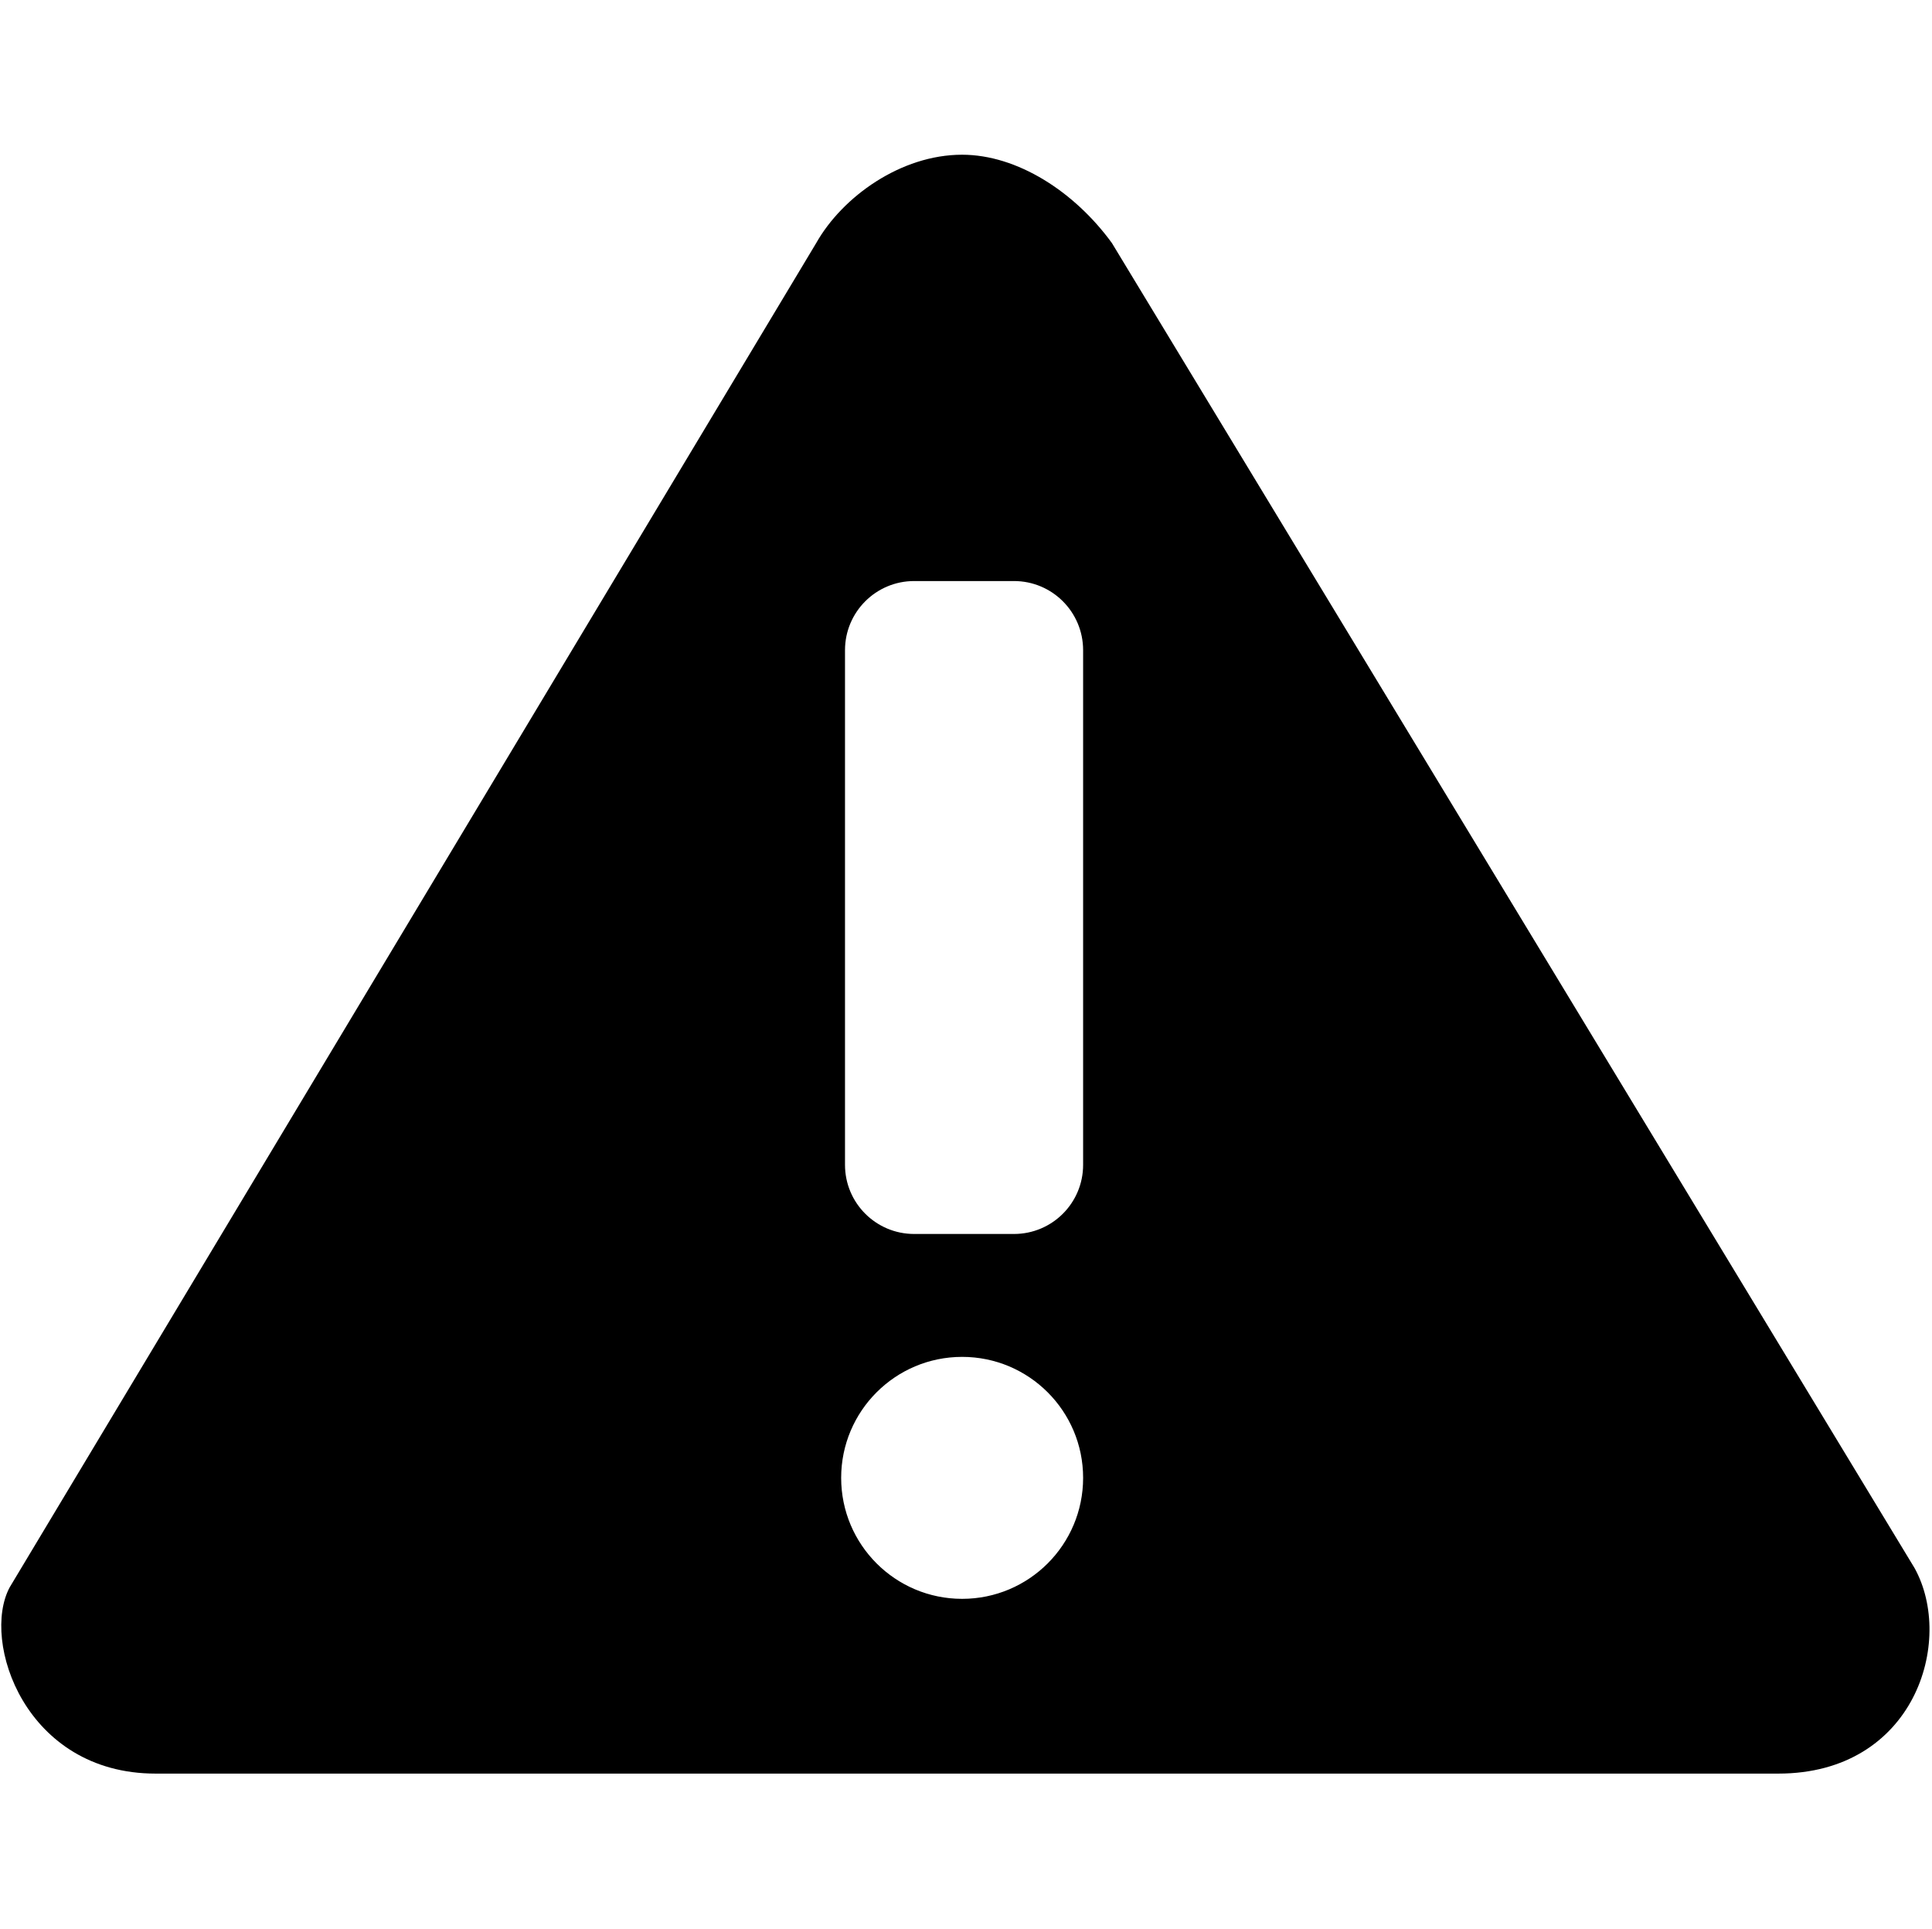
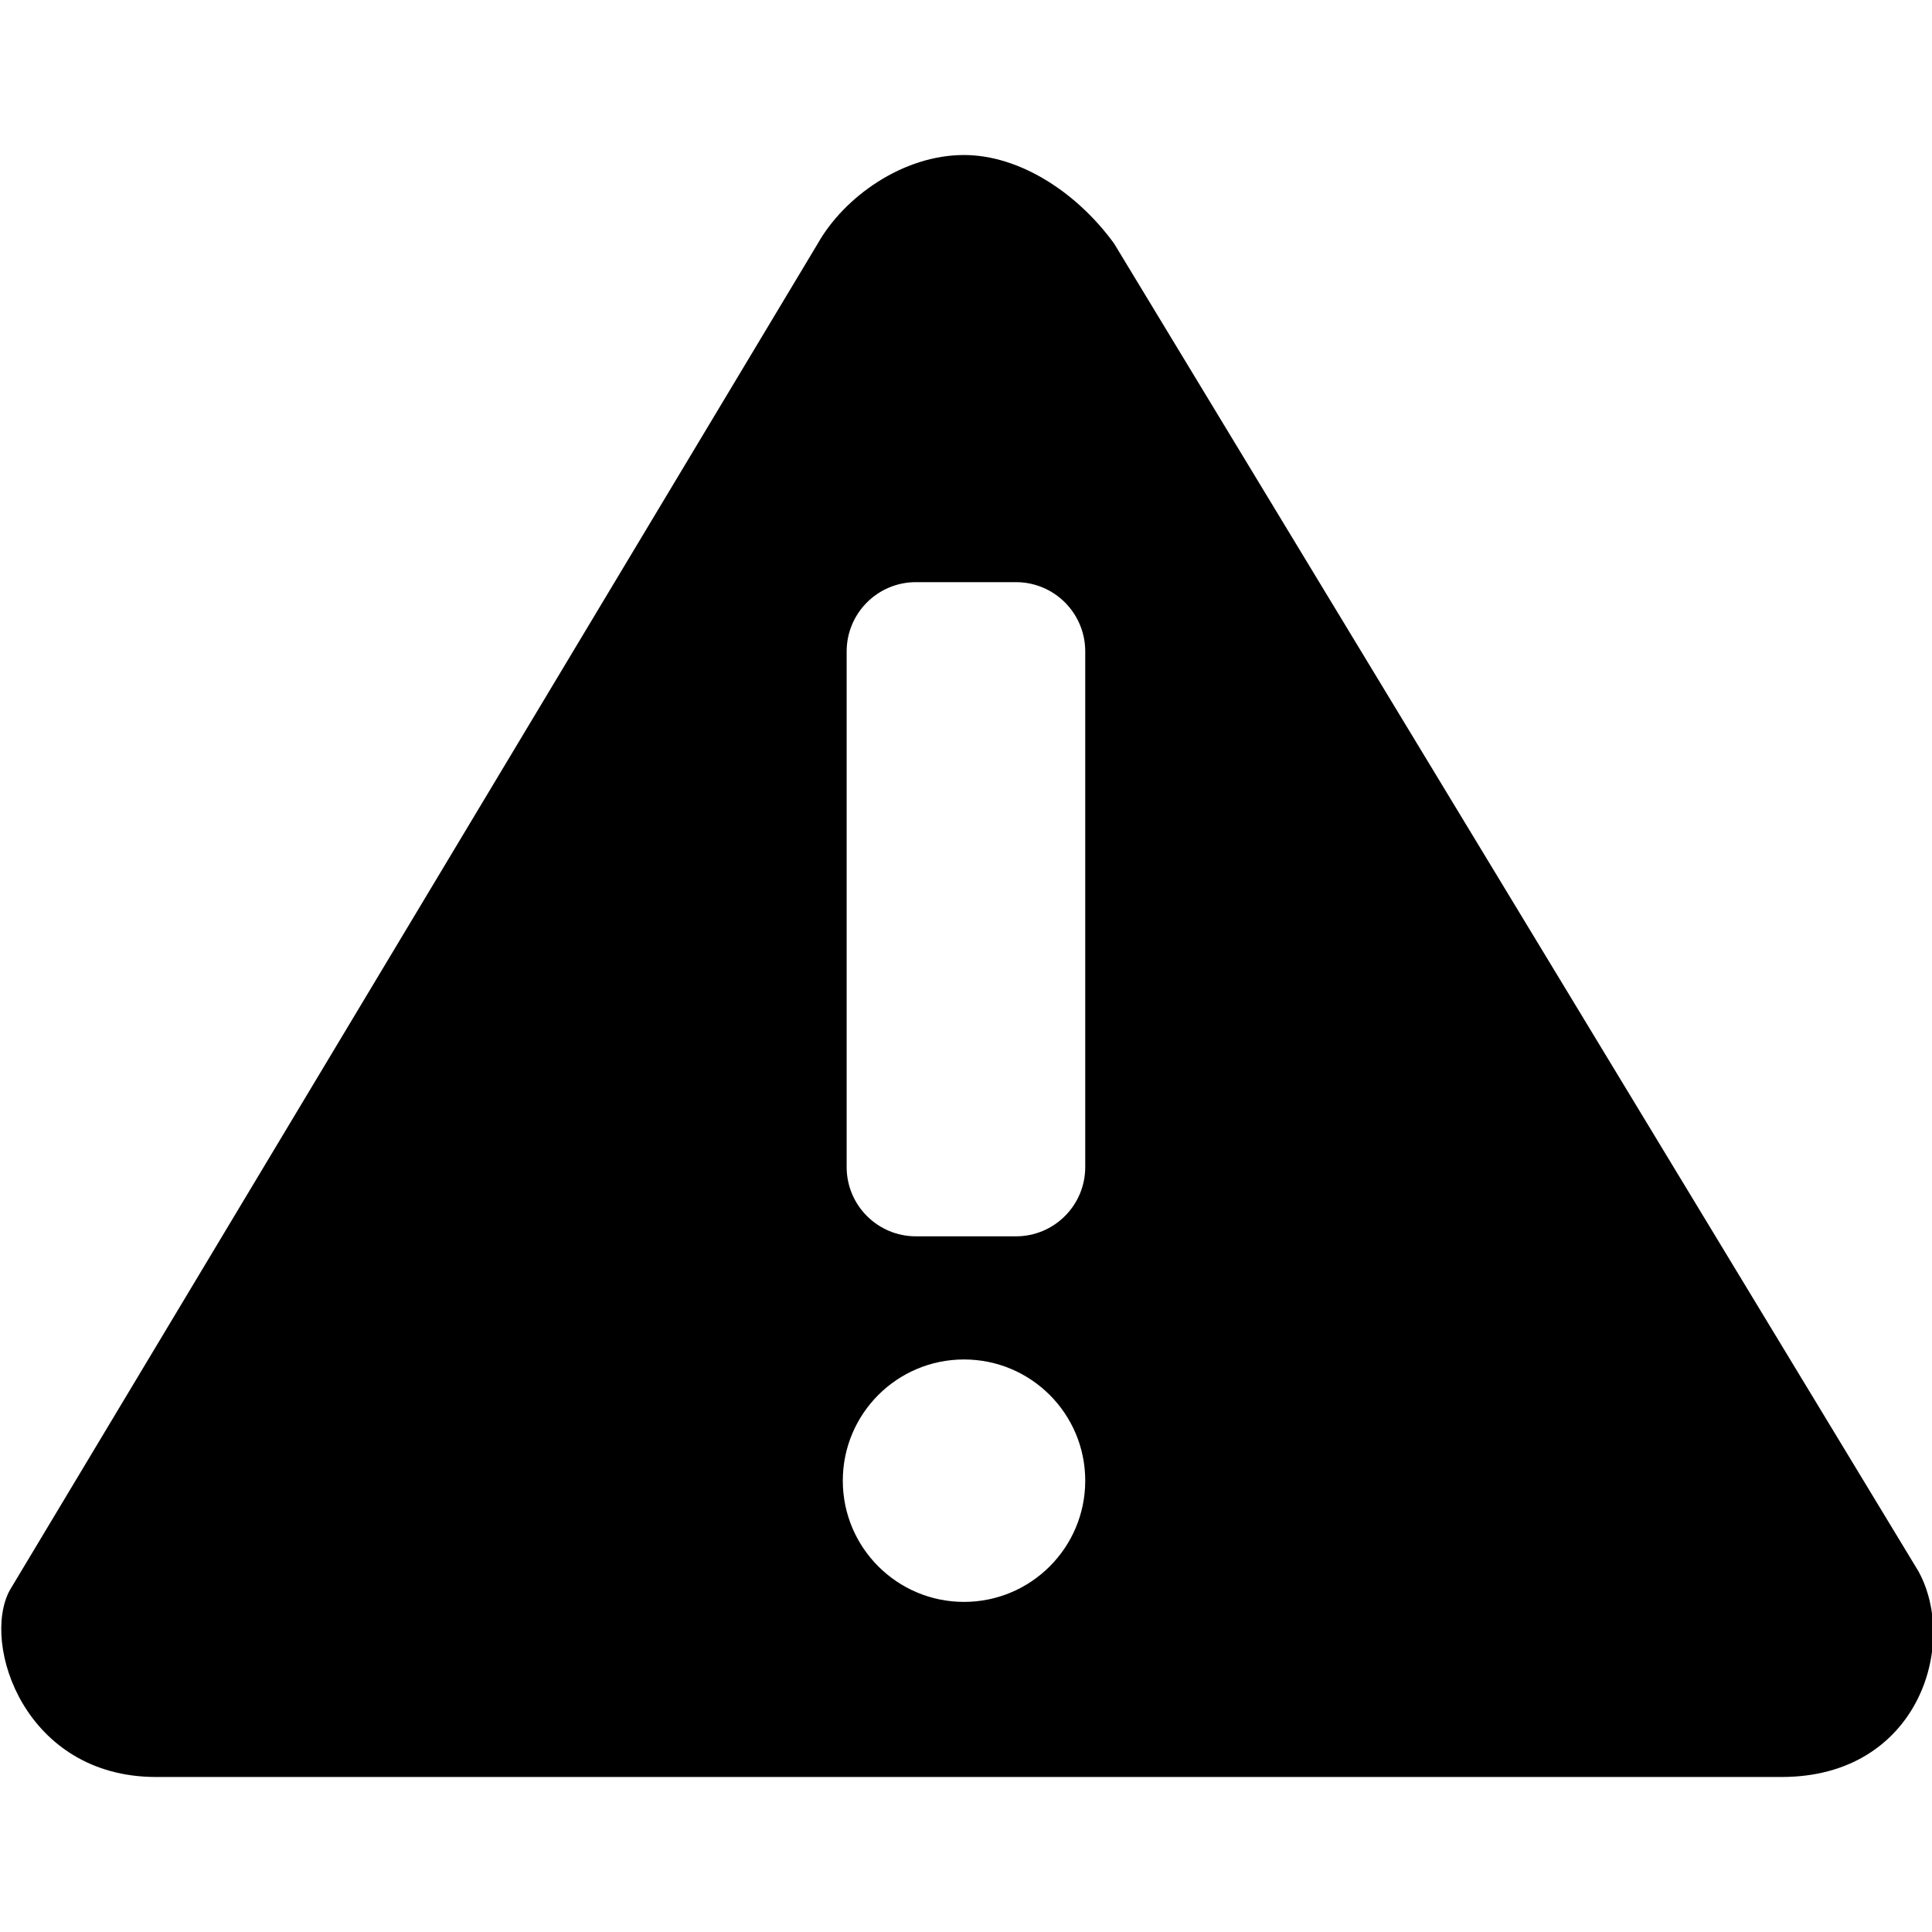
- <svg xmlns="http://www.w3.org/2000/svg" class="icon-error" width="513" height="512" viewBox="0 0 513 512" fill="currentColor">
+ <svg xmlns="http://www.w3.org/2000/svg" class="icon-error" width="512" height="512" viewBox="0 0 512 512" fill="currentColor">
  <path fill-rule="evenodd" clip-rule="evenodd" d="M216.723 64.537L2.571 421.459C-5.078 435.735 6.65 470.918 41.322 470.918H472.177C508.379 470.918 519.087 435.735 508.379 416.36L295.246 64.537C285.31 50.88 270.117 41.091 255.475 41.082C239.246 41.072 223.693 52.207 216.723 64.537ZM287.598 392.395C287.598 410.136 273.216 424.518 255.475 424.518C237.734 424.518 223.352 410.136 223.352 392.395C223.352 374.654 237.734 360.272 255.475 360.272C273.216 360.272 287.598 374.654 287.598 392.395ZM242.728 154.277C232.59 154.277 224.372 162.496 224.372 172.633V309.283C224.372 319.421 232.59 327.639 242.728 327.639H269.242C279.38 327.639 287.598 319.421 287.598 309.283V172.633C287.598 162.496 279.38 154.277 269.242 154.277H242.728Z" />
</svg>
